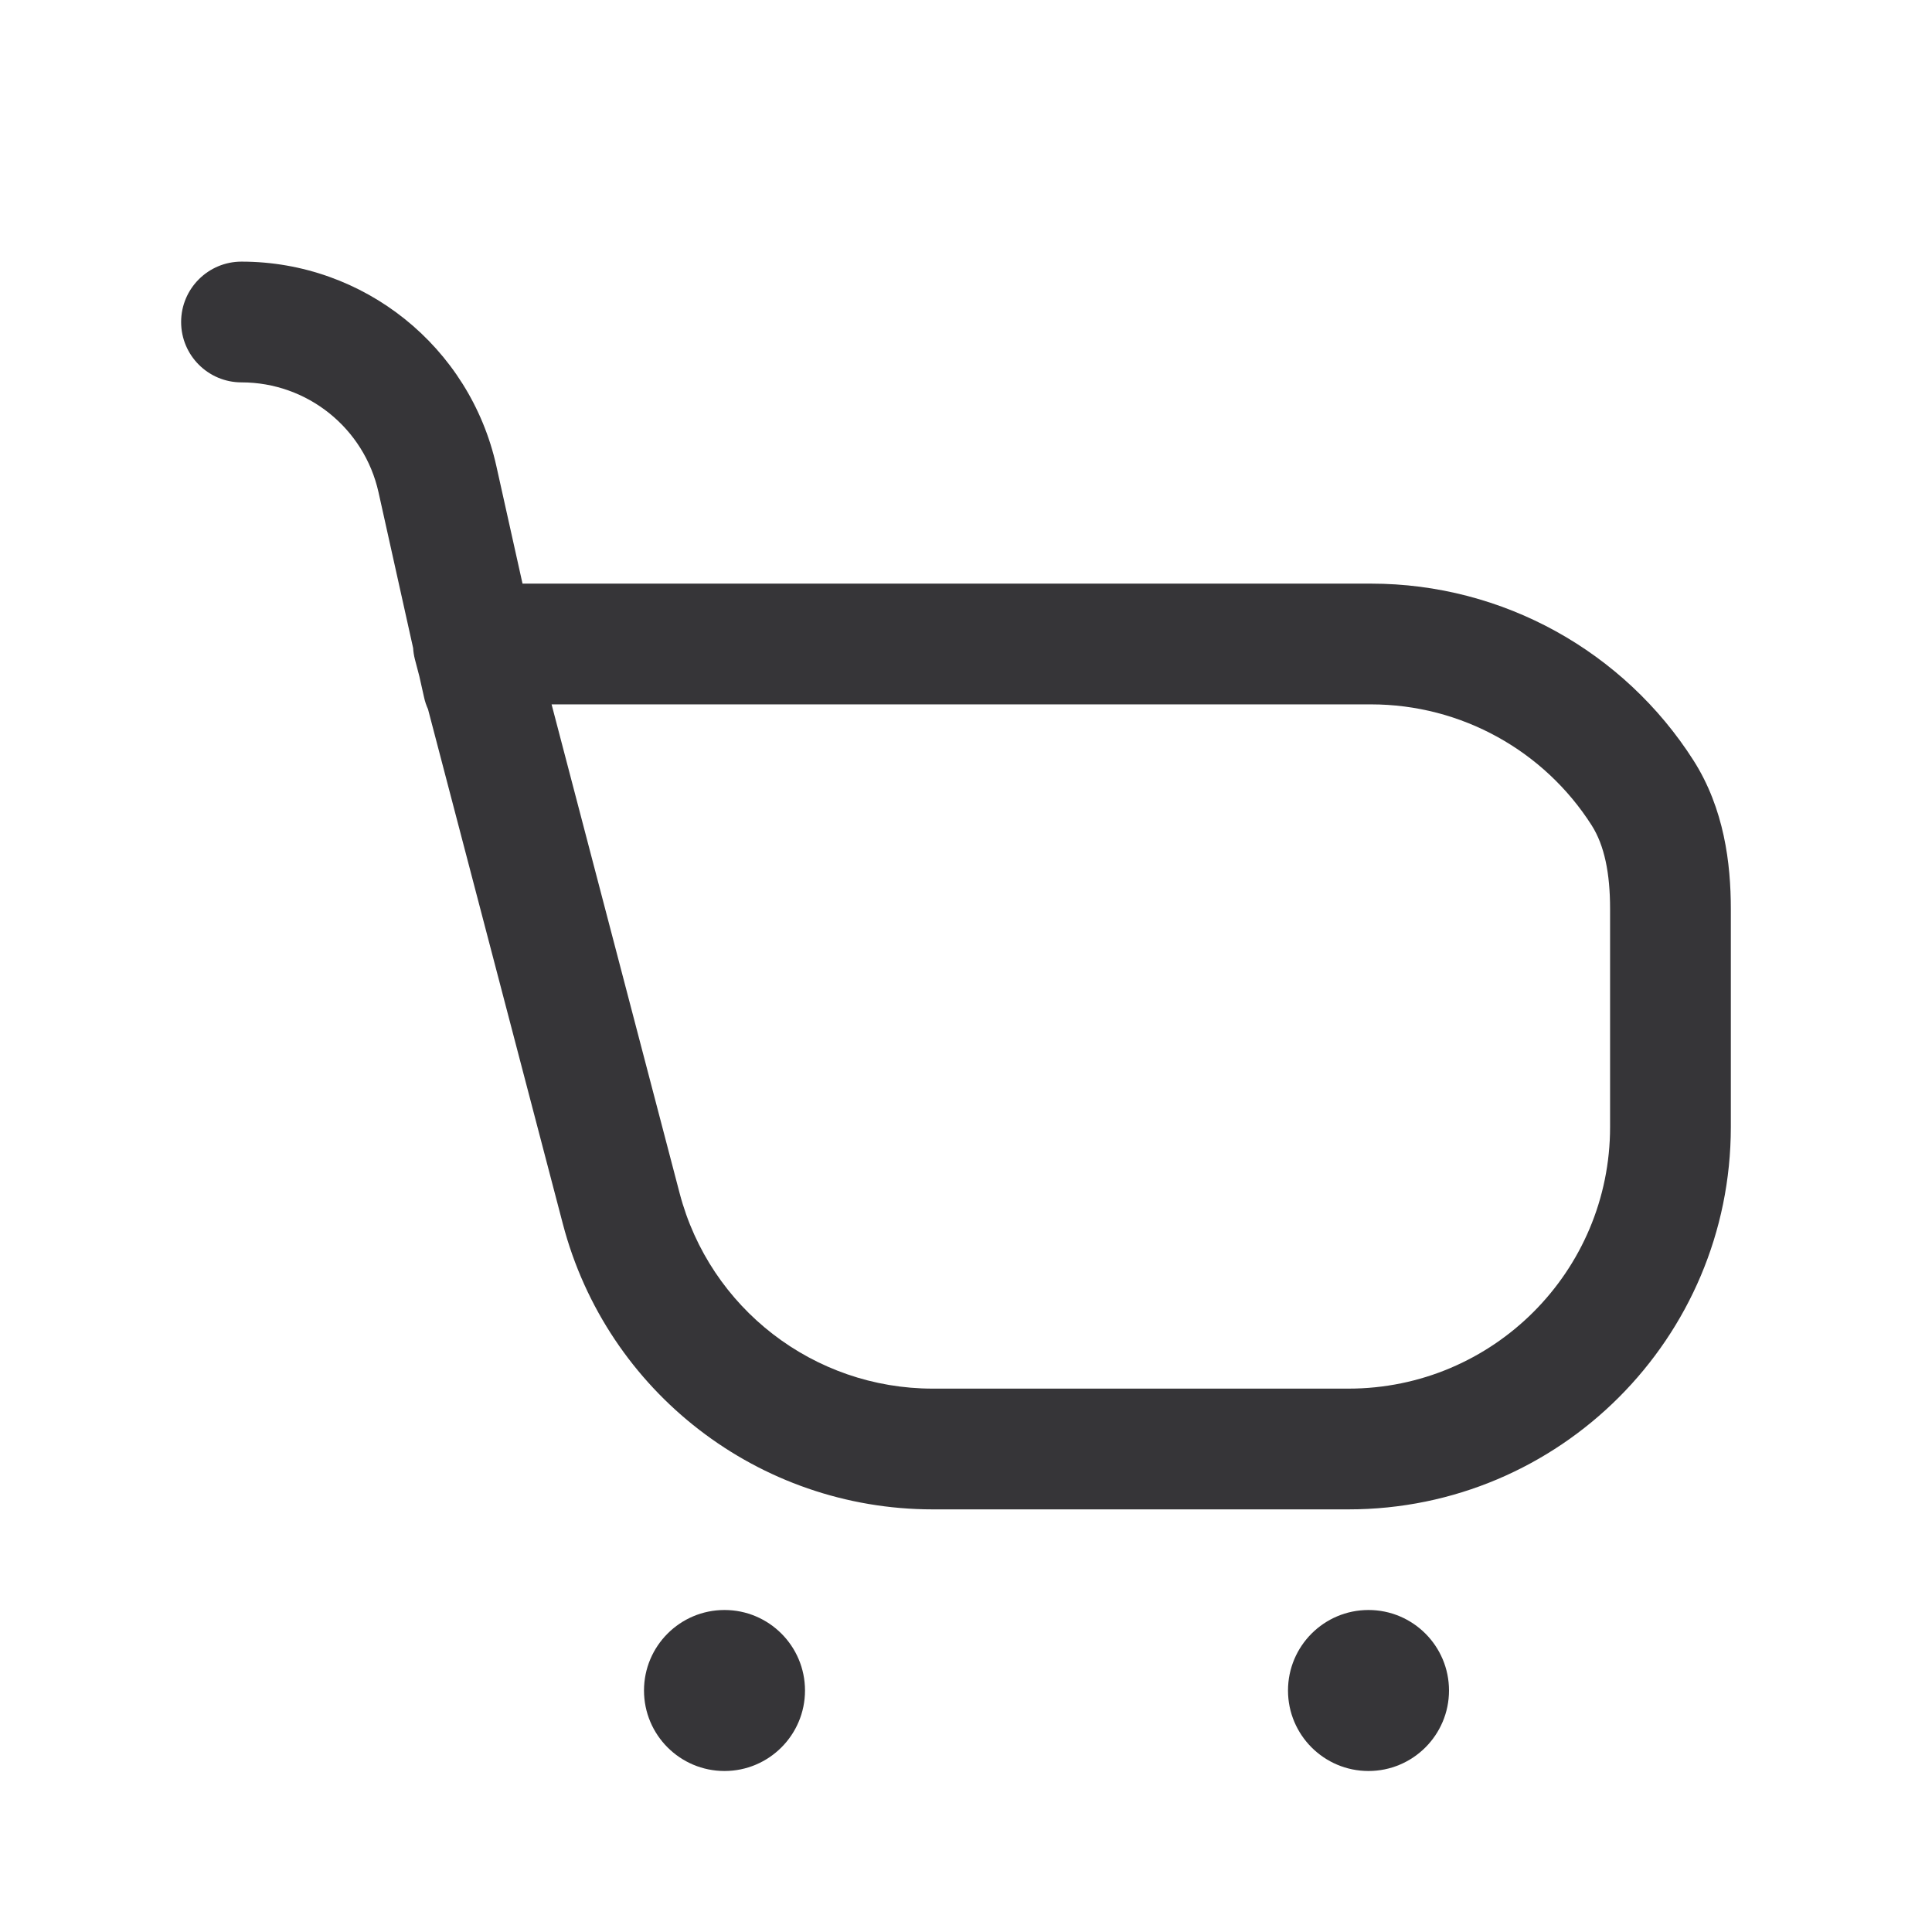
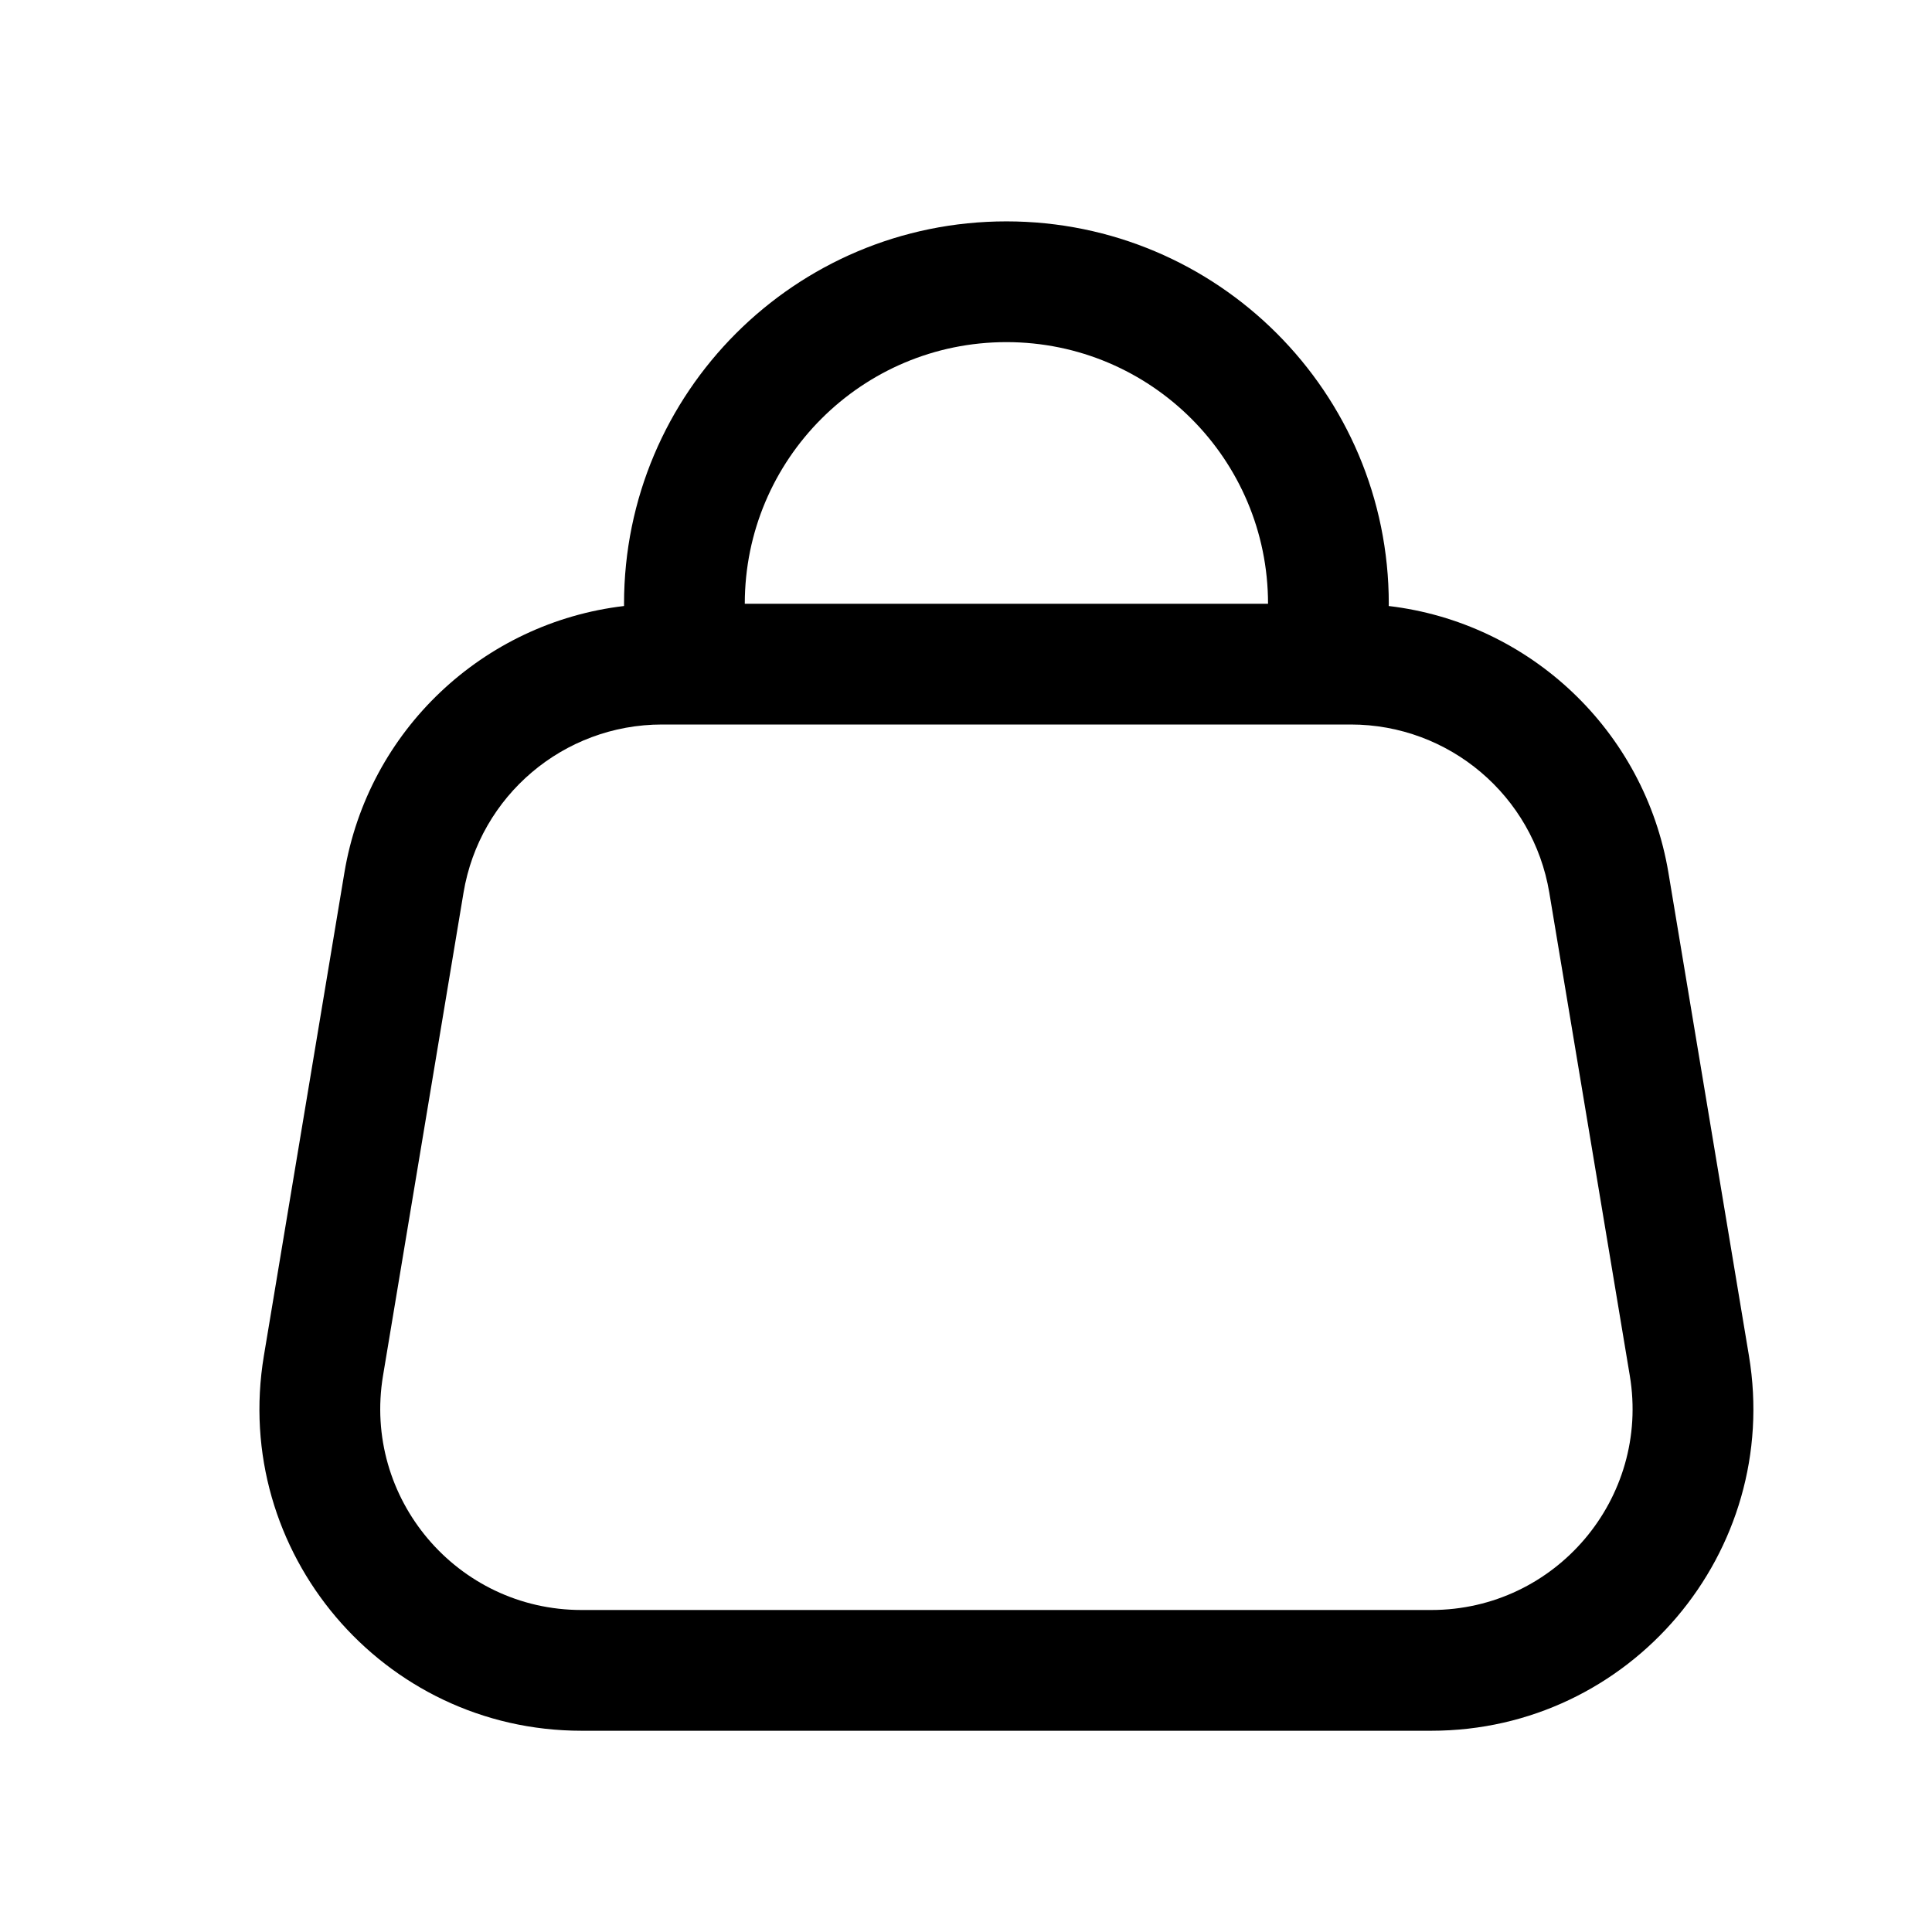
- <svg xmlns="http://www.w3.org/2000/svg" width="24" height="24" viewBox="0 0 24 24" fill="none">
-   <path fill-rule="evenodd" clip-rule="evenodd" d="M3 3.25C2.586 3.25 2.25 3.586 2.25 4C2.25 4.414 2.586 4.75 3 4.75C3.817 4.75 4.524 5.317 4.702 6.115L5.132 8.05C5.135 8.097 5.142 8.144 5.154 8.19L5.209 8.4L5.268 8.663C5.279 8.714 5.296 8.764 5.317 8.81L6.992 15.204C7.539 17.293 9.427 18.75 11.587 18.75H16.751C19.374 18.75 21.501 16.623 21.501 14V11.291C21.501 10.727 21.419 10.046 21.037 9.446C20.176 8.096 18.674 7.25 17.031 7.25H6.491L6.166 5.79C5.836 4.306 4.52 3.25 3 3.25ZM8.443 14.824L6.852 8.75H17.031C18.155 8.75 19.183 9.328 19.772 10.252C19.931 10.502 20.001 10.847 20.001 11.291V14C20.001 15.795 18.546 17.25 16.751 17.25H11.587C10.109 17.25 8.818 16.253 8.443 14.824Z" fill="#363538" />
-   <path d="M17 22C17.552 22 18 21.552 18 21C18 20.448 17.552 20 17 20C16.448 20 16 20.448 16 21C16 21.552 16.448 22 17 22Z" fill="#363538" />
-   <path d="M10 21C10 21.552 9.552 22 9 22C8.448 22 8 21.552 8 21C8 20.448 8.448 20 9 20C9.552 20 10 20.448 10 21Z" fill="#363538" />
+ <svg xmlns="http://www.w3.org/2000/svg" width="24" height="24" viewBox="0 0 24 24">
+   <path fill-rule="evenodd" clip-rule="evenodd" d="M7.752 7.528C7.752 7.518 7.752 7.509 7.752 7.5C7.752 4.877 9.878 2.75 12.502 2.75C15.125 2.75 17.252 4.877 17.252 7.5C17.252 7.509 17.252 7.518 17.251 7.528C18.998 7.734 20.43 9.071 20.726 10.842L21.726 16.842C22.132 19.28 20.252 21.5 17.78 21.5H7.224C4.752 21.5 2.872 19.28 3.278 16.842L4.278 10.842C4.573 9.071 6.005 7.734 7.752 7.528ZM9.252 7.5C9.252 5.705 10.707 4.25 12.502 4.25C14.297 4.25 15.752 5.705 15.752 7.5H9.252ZM4.758 17.089L5.758 11.089C5.959 9.884 7.002 9 8.224 9H16.78C18.002 9 19.045 9.884 19.246 11.089L20.246 17.089C20.5 18.613 19.325 20 17.78 20H7.224C5.679 20 4.504 18.613 4.758 17.089Z" />
</svg>
